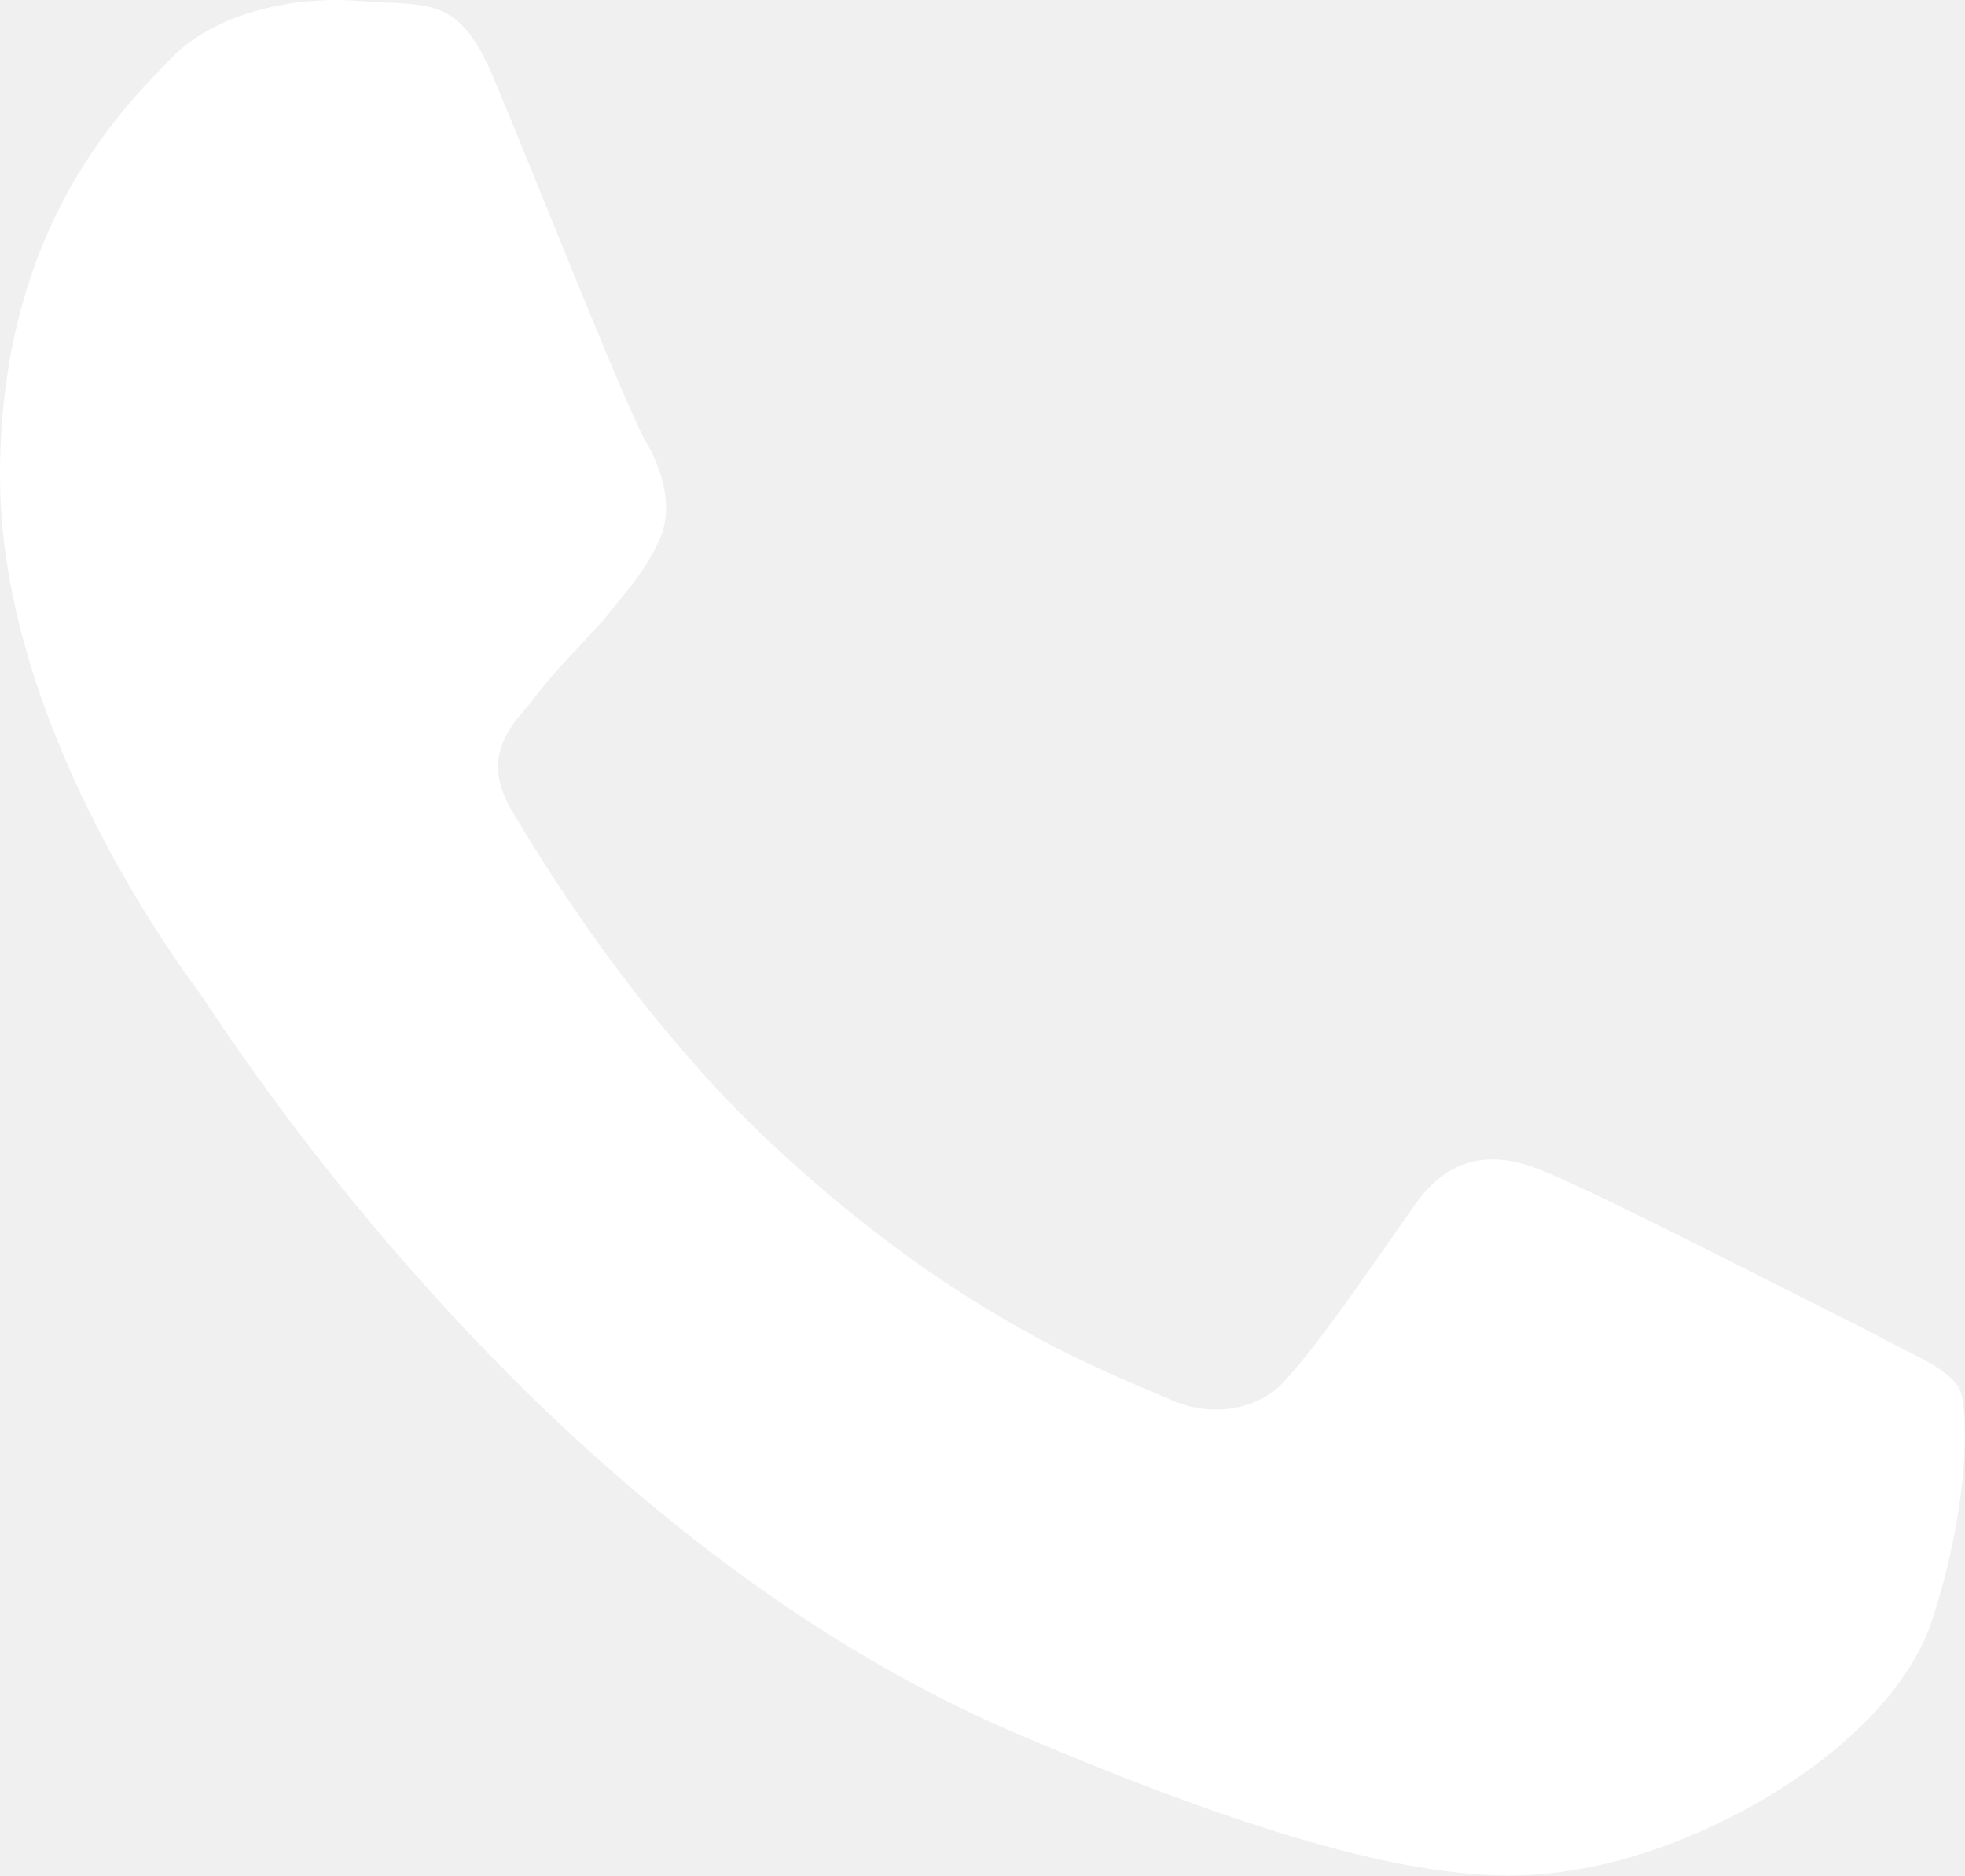
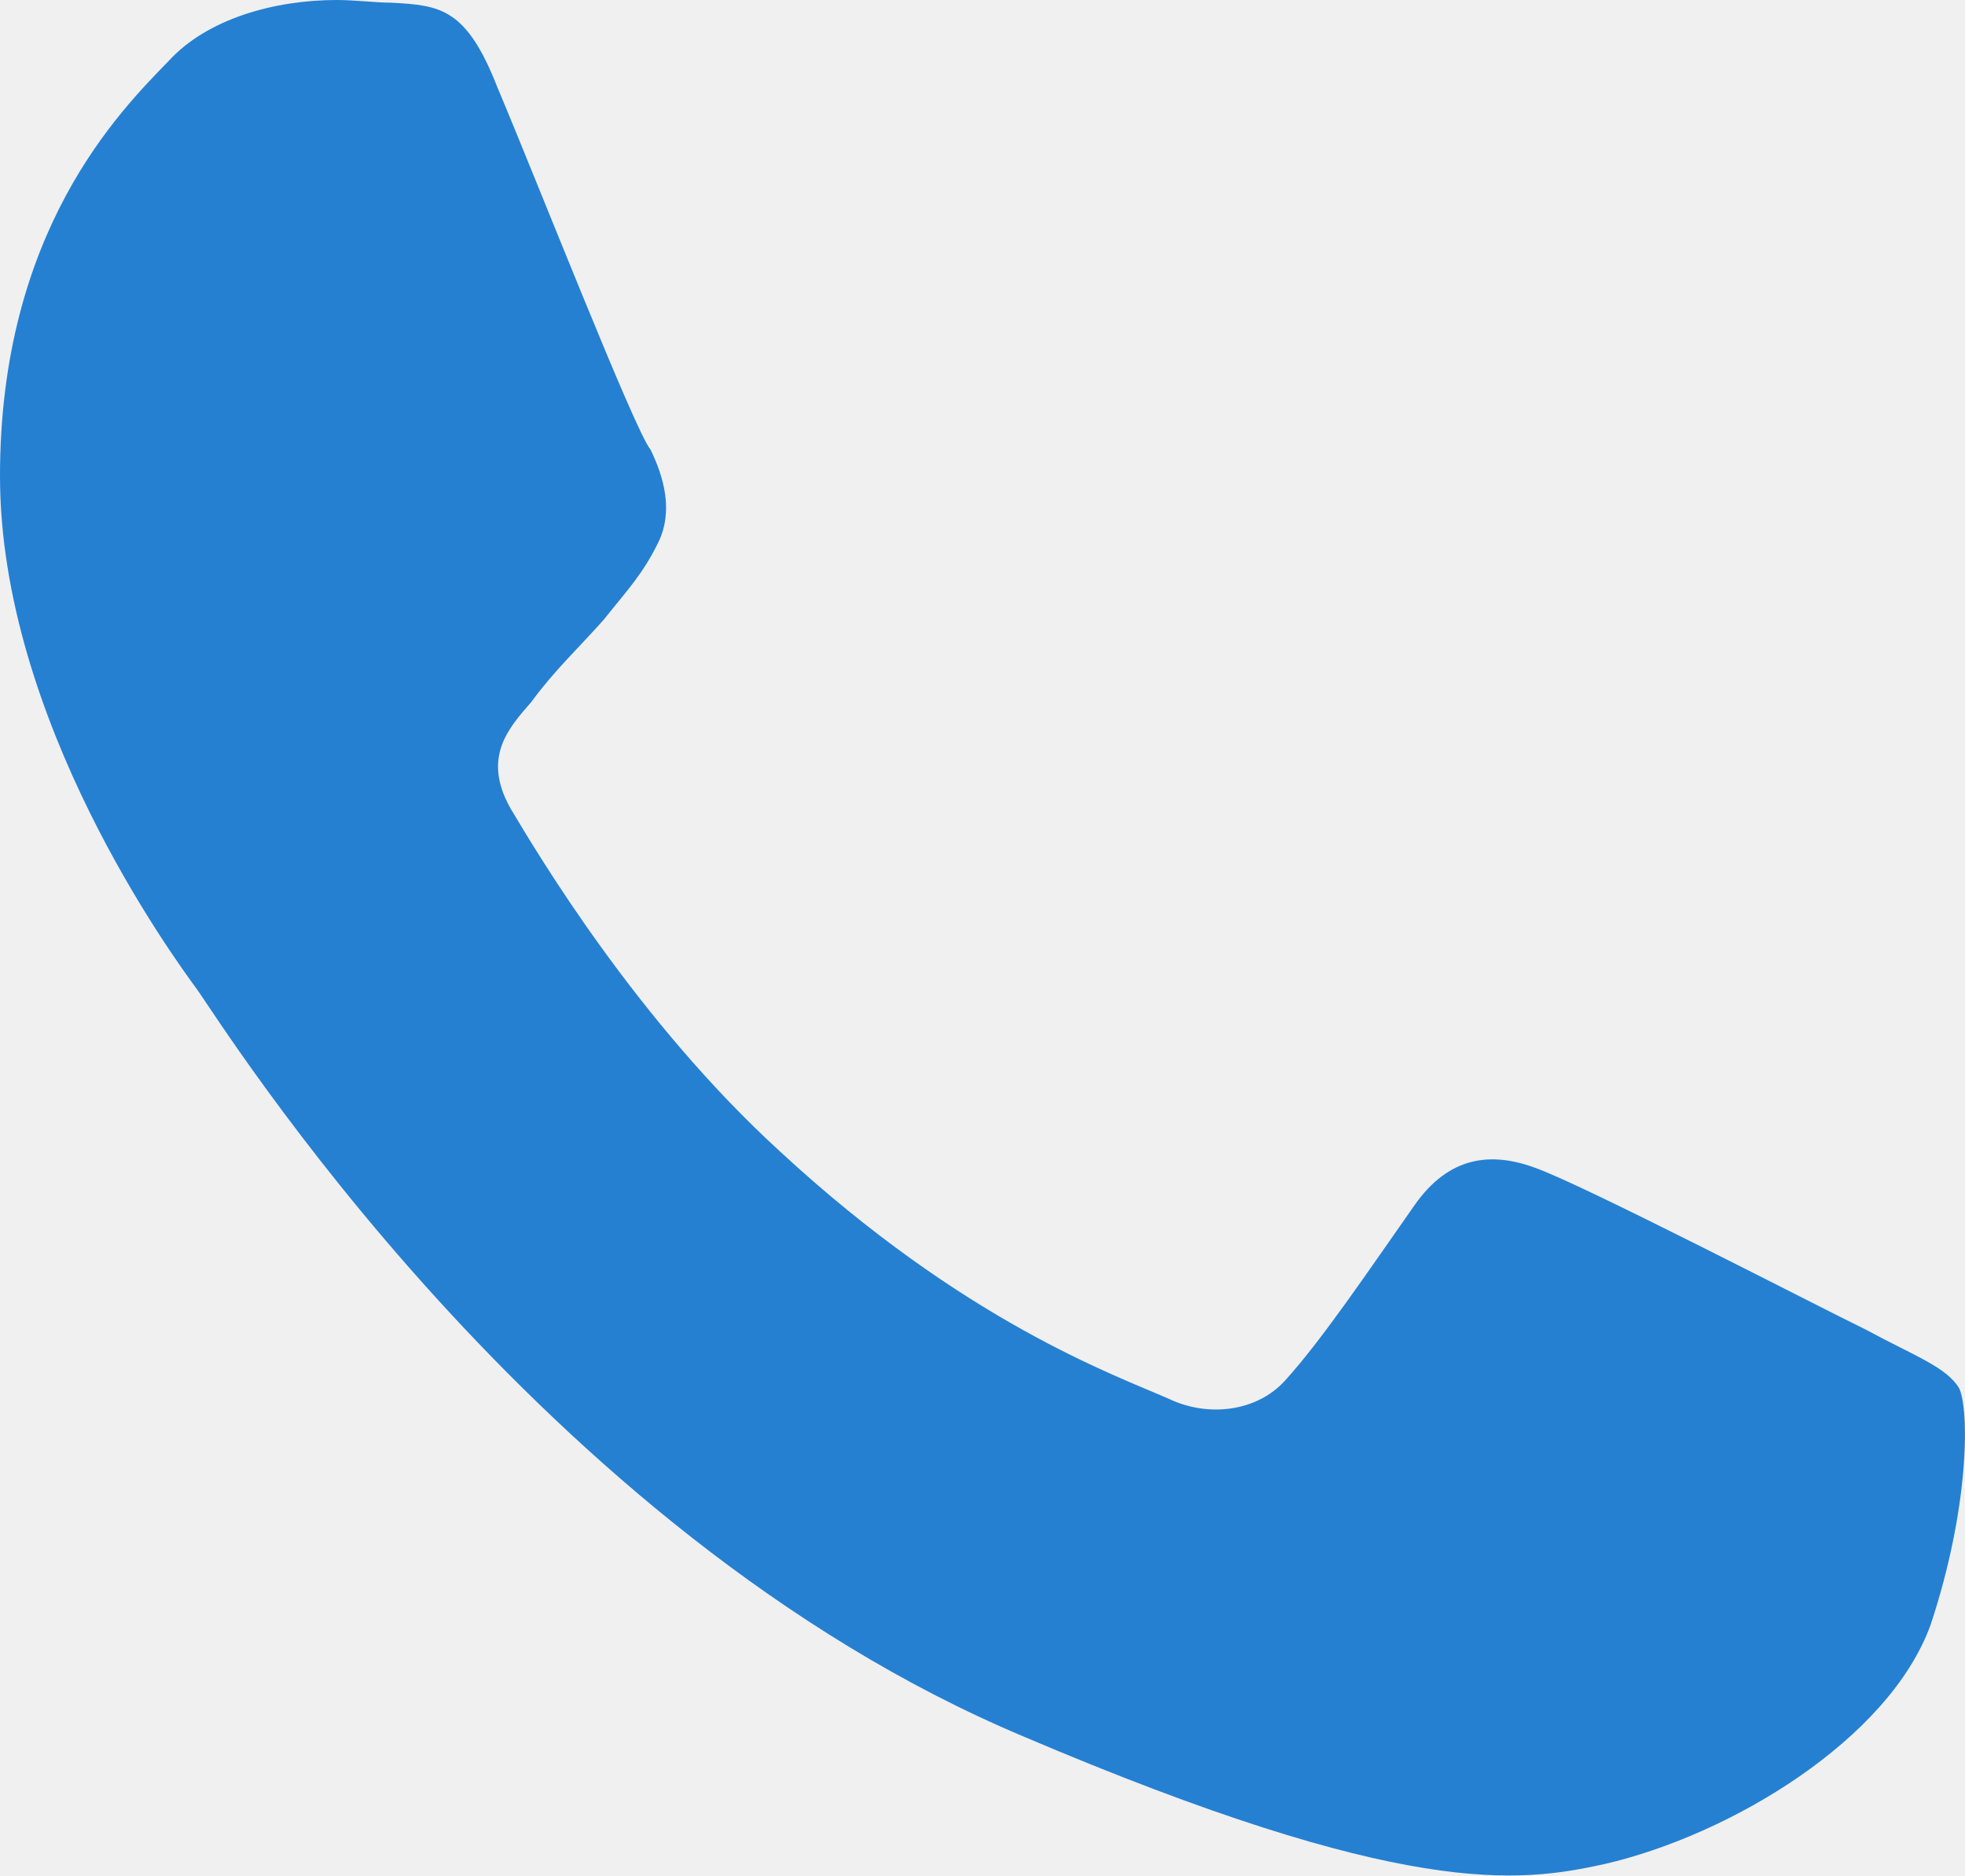
<svg xmlns="http://www.w3.org/2000/svg" width="22" height="21" viewBox="0 0 22 21" fill="none">
-   <path fill-rule="evenodd" clip-rule="evenodd" d="M5.571 0.983C5.222 0.089 4.932 0.06 4.381 0.03C4.207 0.03 3.975 0 3.772 0C3.075 0 2.321 0.208 1.886 0.685C1.335 1.251 0 2.591 0 5.33C0 8.069 1.944 10.72 2.205 11.077C2.466 11.434 6.006 17.151 11.46 19.444C15.726 21.26 17.002 21.082 17.959 20.873C19.381 20.546 21.151 19.474 21.615 18.193C22.05 16.883 22.05 15.781 21.934 15.543C21.789 15.305 21.441 15.186 20.89 14.888C20.339 14.62 17.698 13.251 17.176 13.072C16.683 12.893 16.219 12.953 15.841 13.489C15.319 14.233 14.797 15.007 14.391 15.454C14.072 15.811 13.52 15.871 13.085 15.662C12.476 15.394 10.793 14.799 8.733 12.893C7.137 11.434 6.035 9.588 5.716 9.052C5.397 8.486 5.687 8.159 5.948 7.861C6.209 7.504 6.47 7.265 6.76 6.938C7.021 6.61 7.195 6.432 7.37 6.074C7.544 5.717 7.428 5.33 7.282 5.032C7.108 4.824 6.035 2.084 5.571 0.983Z" fill="white" />
+   <path fill-rule="evenodd" clip-rule="evenodd" d="M5.571 0.983C5.222 0.089 4.932 0.06 4.381 0.03C4.207 0.03 3.975 0 3.772 0C3.075 0 2.321 0.208 1.886 0.685C1.335 1.251 0 2.591 0 5.33C0 8.069 1.944 10.72 2.205 11.077C2.466 11.434 6.006 17.151 11.46 19.444C15.726 21.26 17.002 21.082 17.959 20.873C19.381 20.546 21.151 19.474 21.615 18.193C22.05 16.883 22.05 15.781 21.934 15.543C21.789 15.305 21.441 15.186 20.89 14.888C20.339 14.62 17.698 13.251 17.176 13.072C16.683 12.893 16.219 12.953 15.841 13.489C15.319 14.233 14.797 15.007 14.391 15.454C14.072 15.811 13.52 15.871 13.085 15.662C12.476 15.394 10.793 14.799 8.733 12.893C7.137 11.434 6.035 9.588 5.716 9.052C5.397 8.486 5.687 8.159 5.948 7.861C6.209 7.504 6.47 7.265 6.76 6.938C7.021 6.61 7.195 6.432 7.37 6.074C7.544 5.717 7.428 5.33 7.282 5.032C7.108 4.824 6.035 2.084 5.571 0.983Z" fill="#2580D2" />
</svg>
